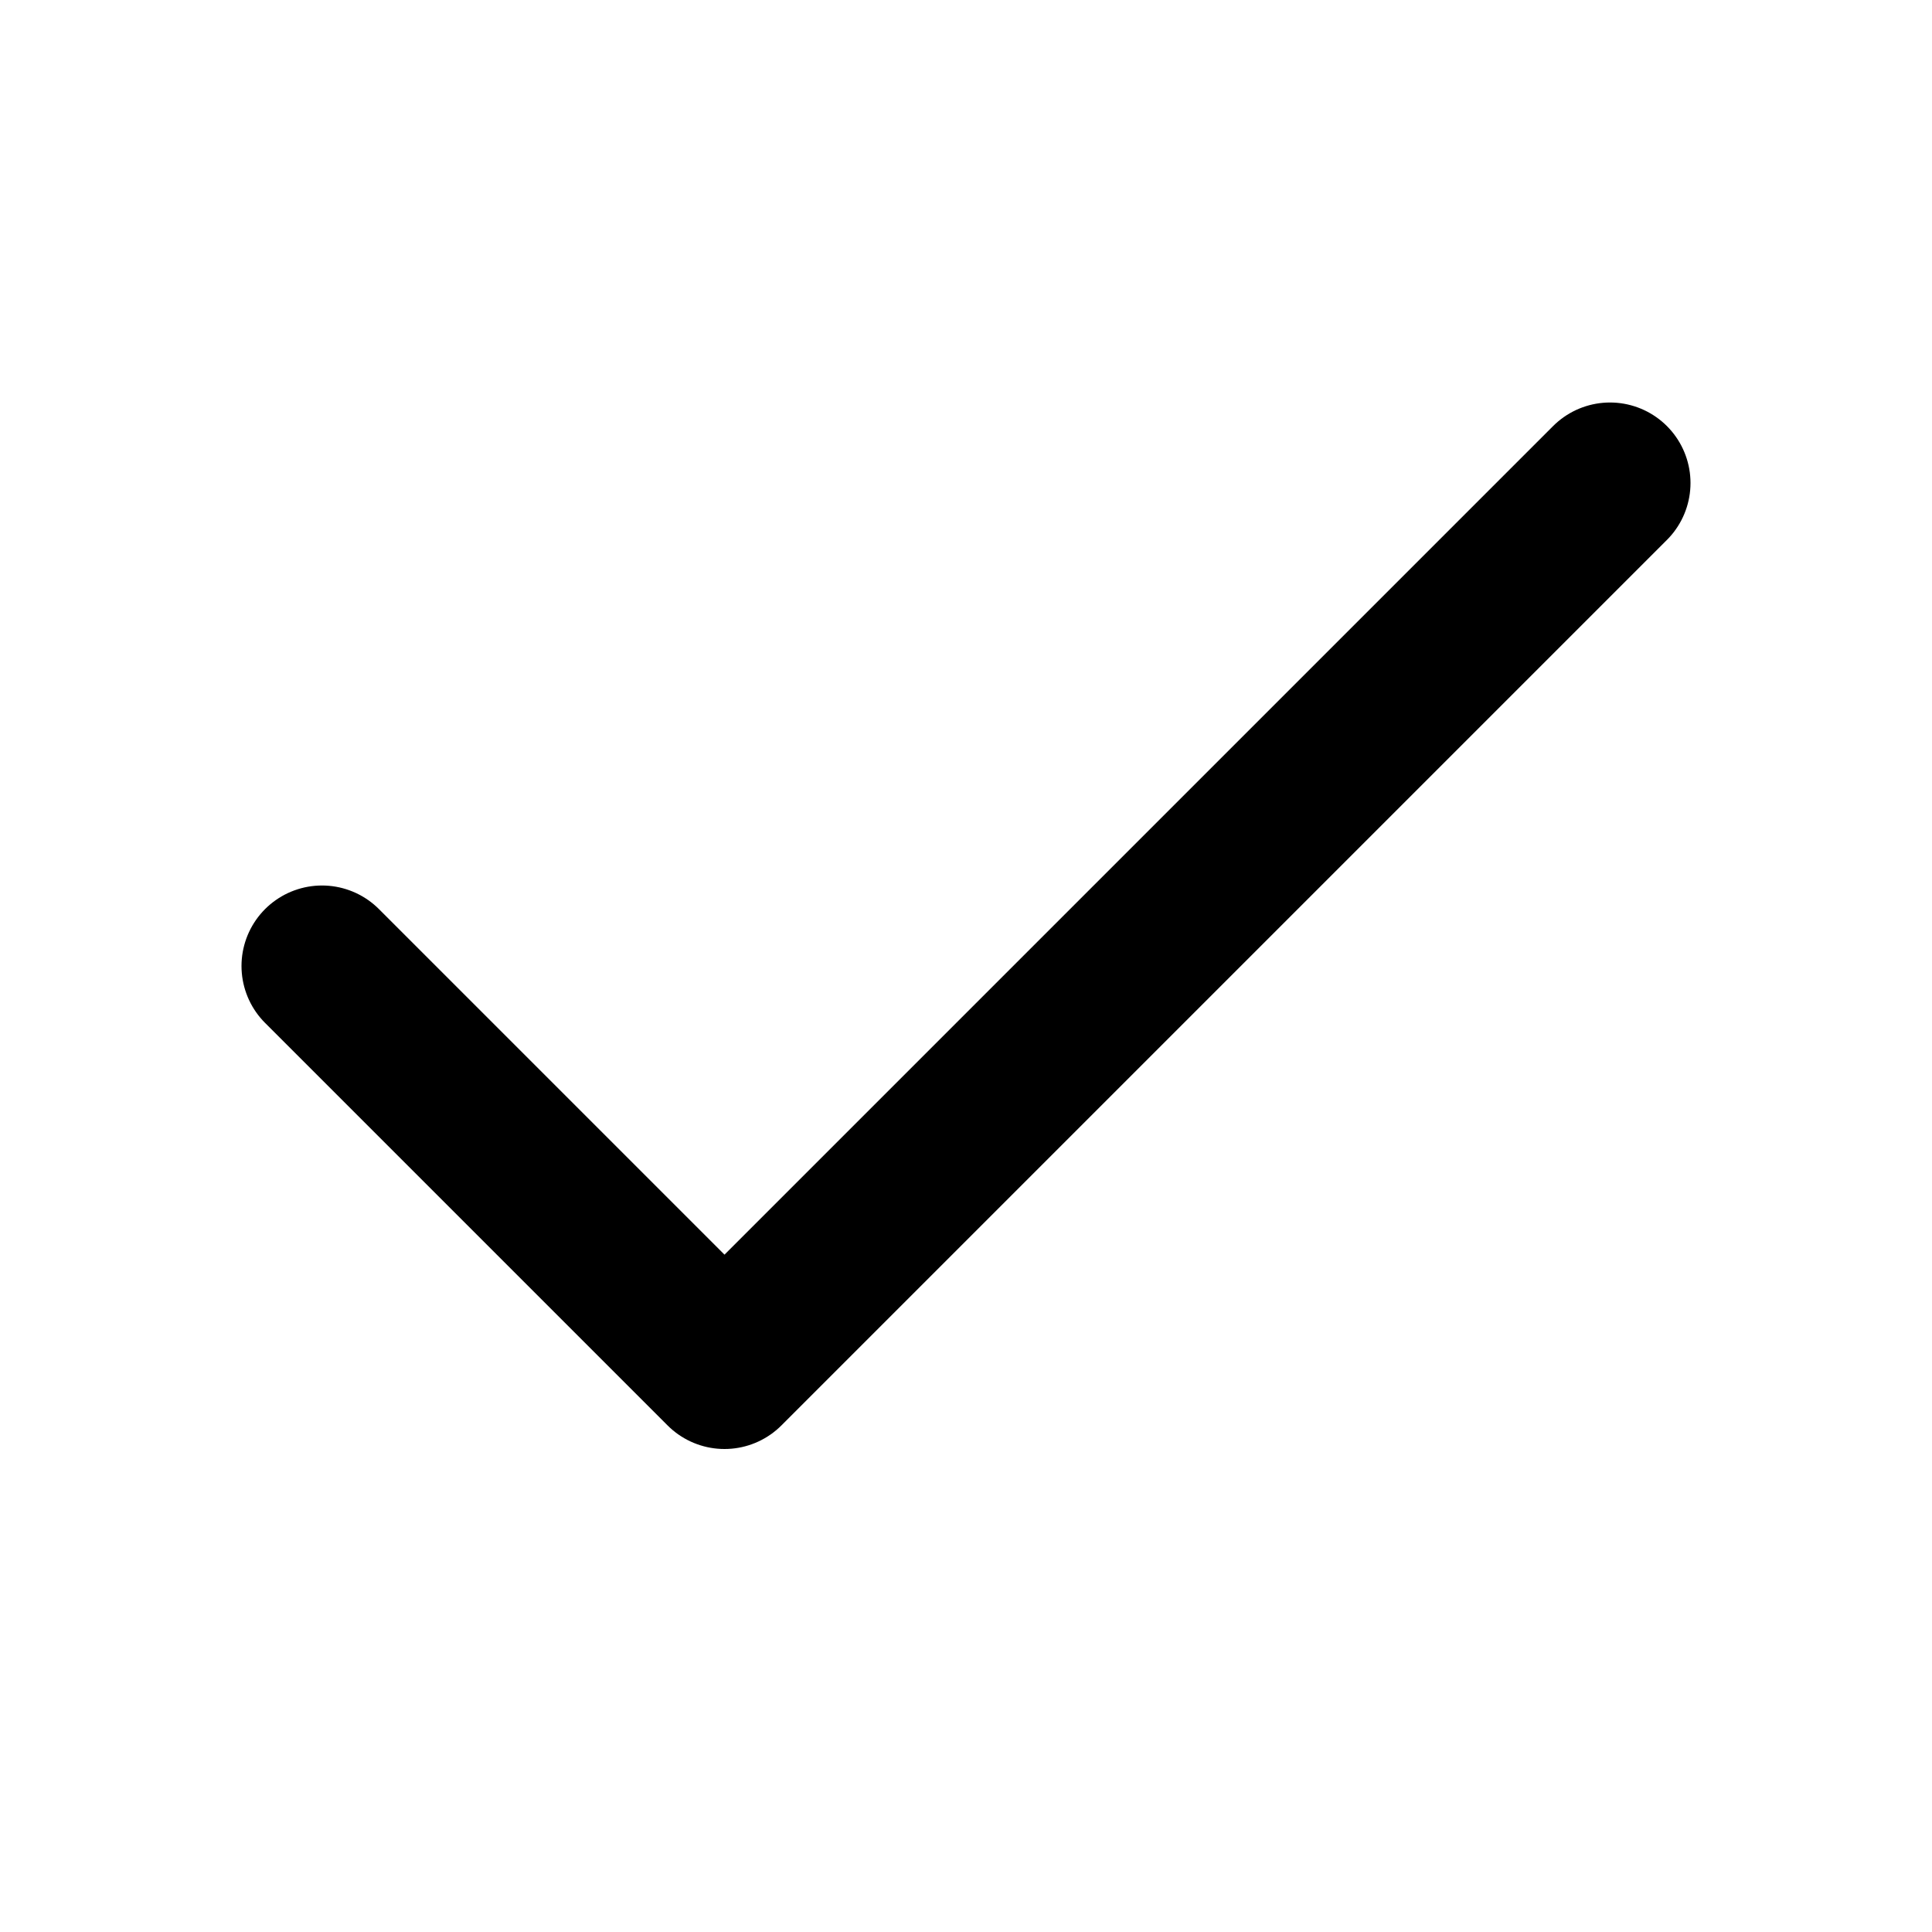
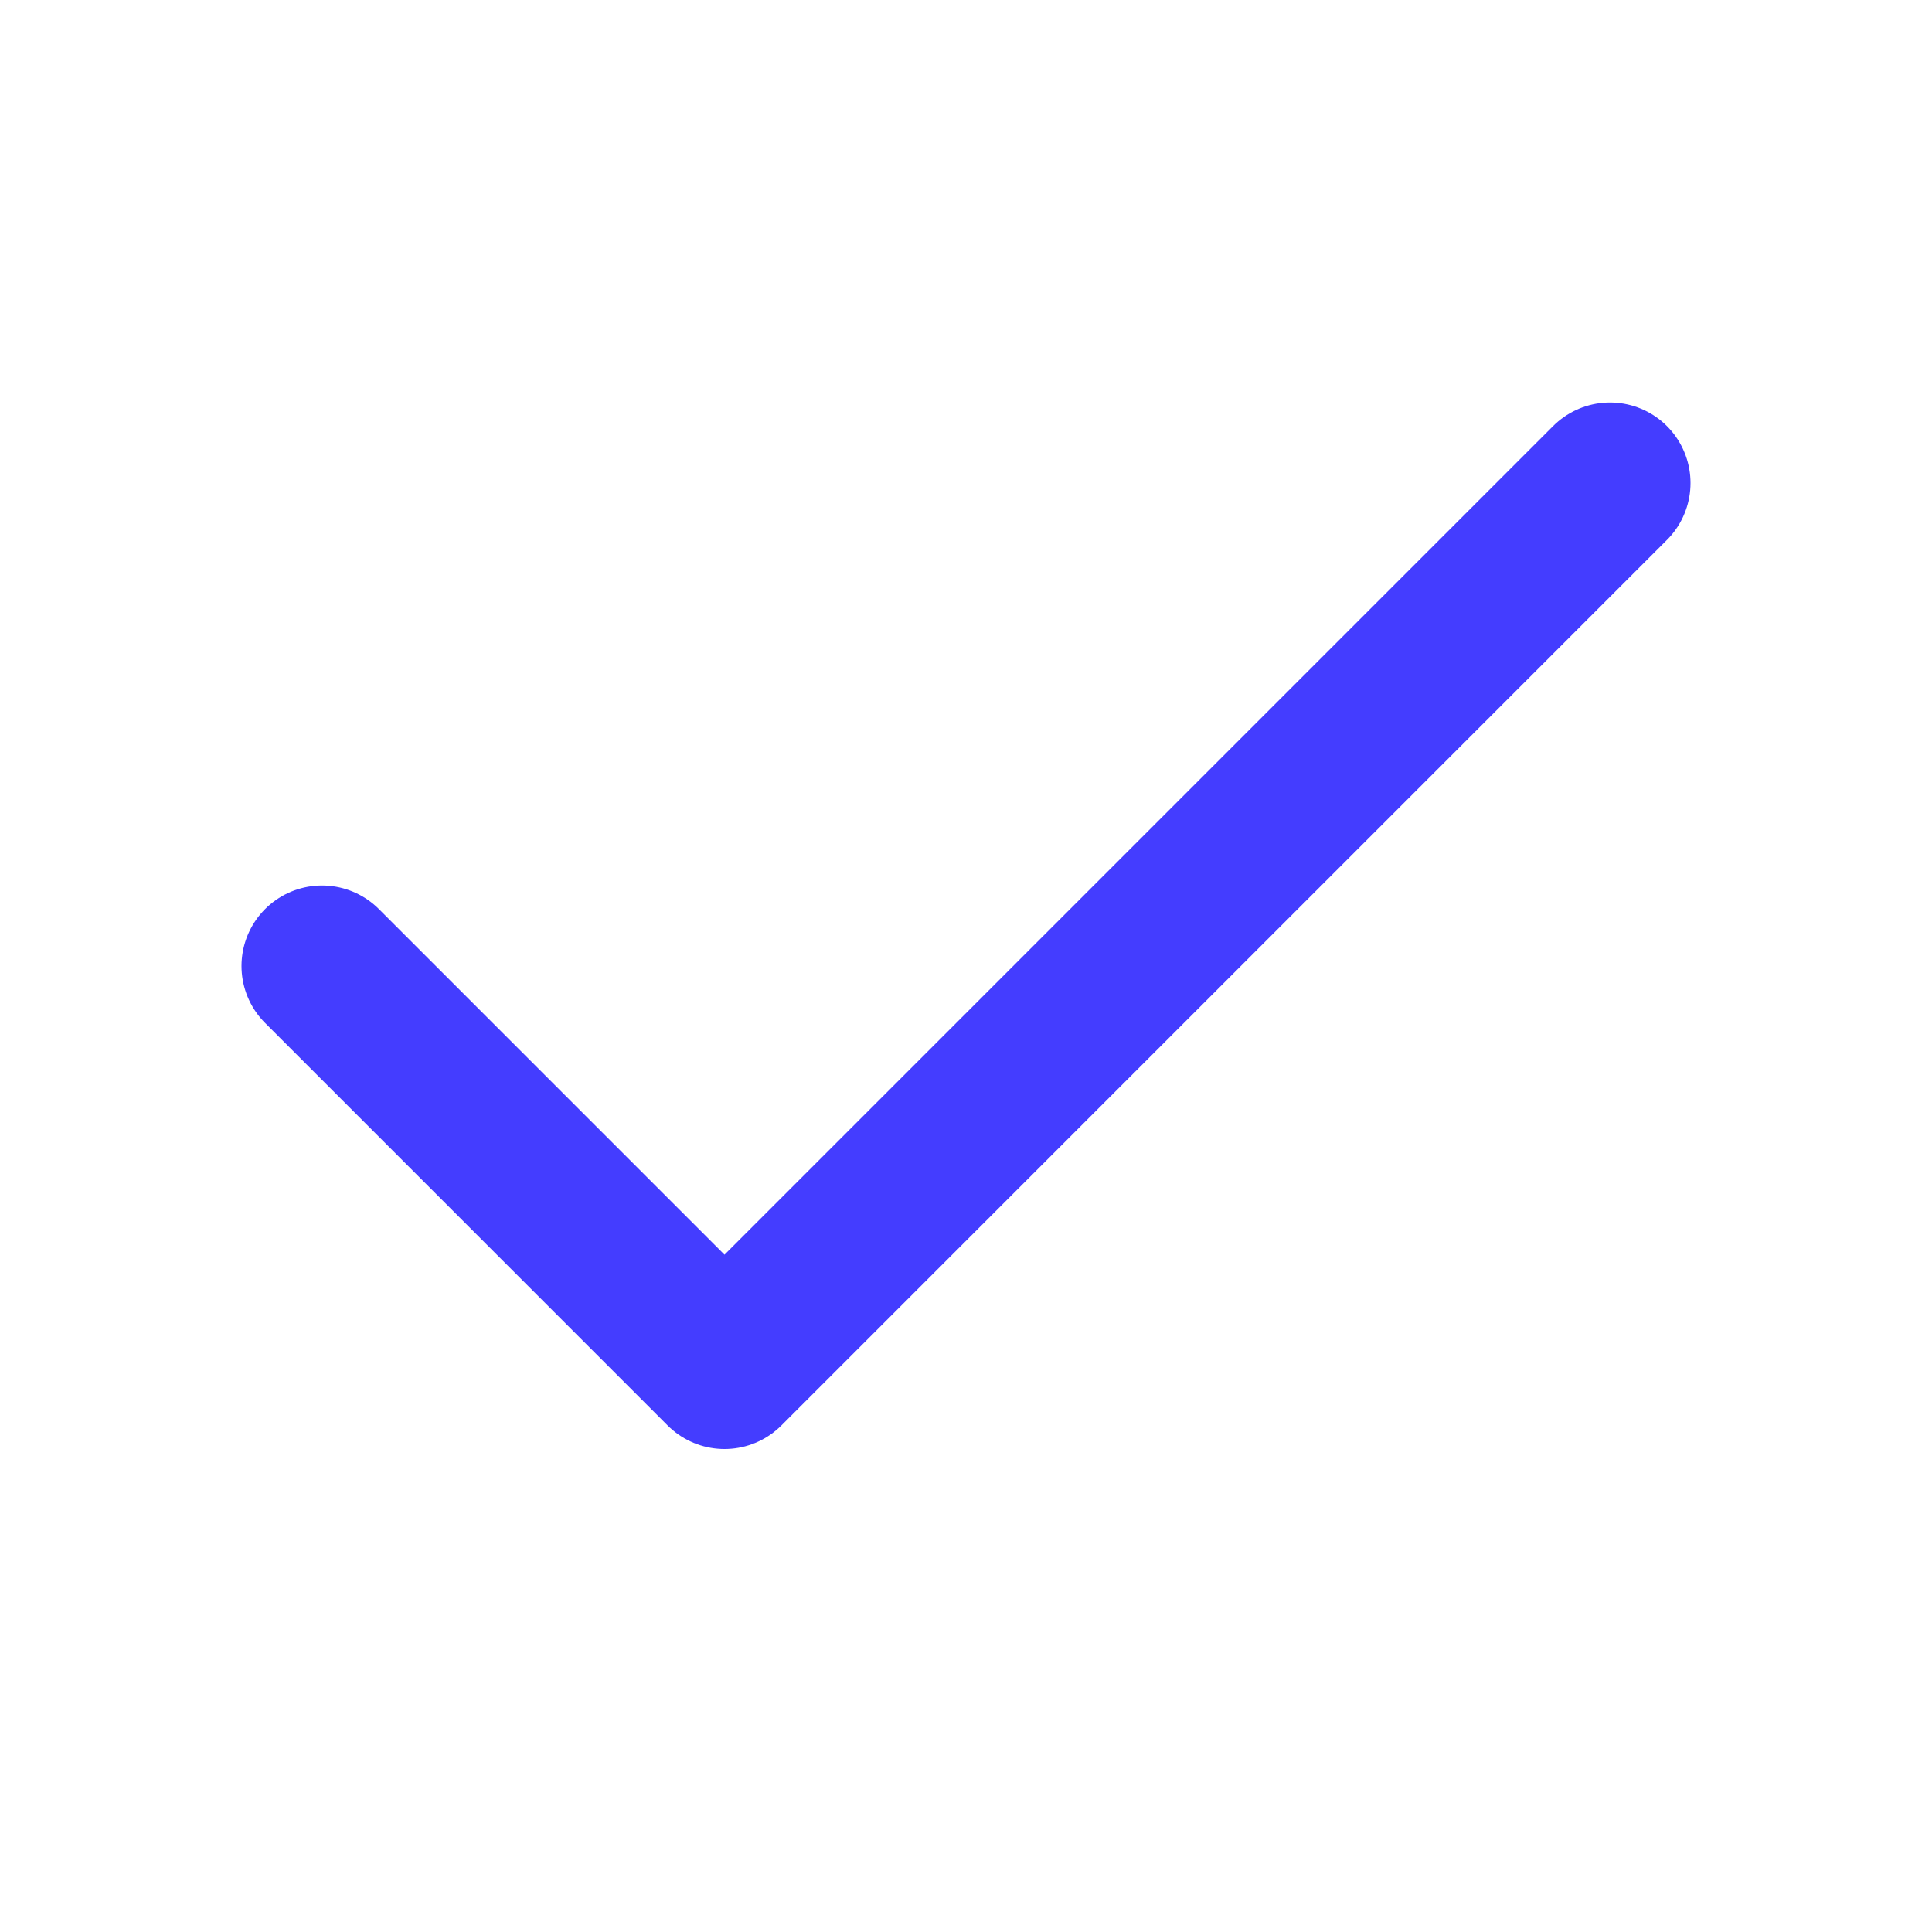
- <svg xmlns="http://www.w3.org/2000/svg" viewBox="0 0 24 24" width="48" height="48" fill="none" stroke="currentColor" stroke-width="2" stroke-linecap="round" stroke-linejoin="round">
+ <svg xmlns="http://www.w3.org/2000/svg" viewBox="0 0 24 24" width="48" height="48" fill="none" stroke="#443DFF" stroke-width="2" stroke-linecap="round" stroke-linejoin="round">
  <path d="M20 6L9 17l-5-5" />
</svg>
